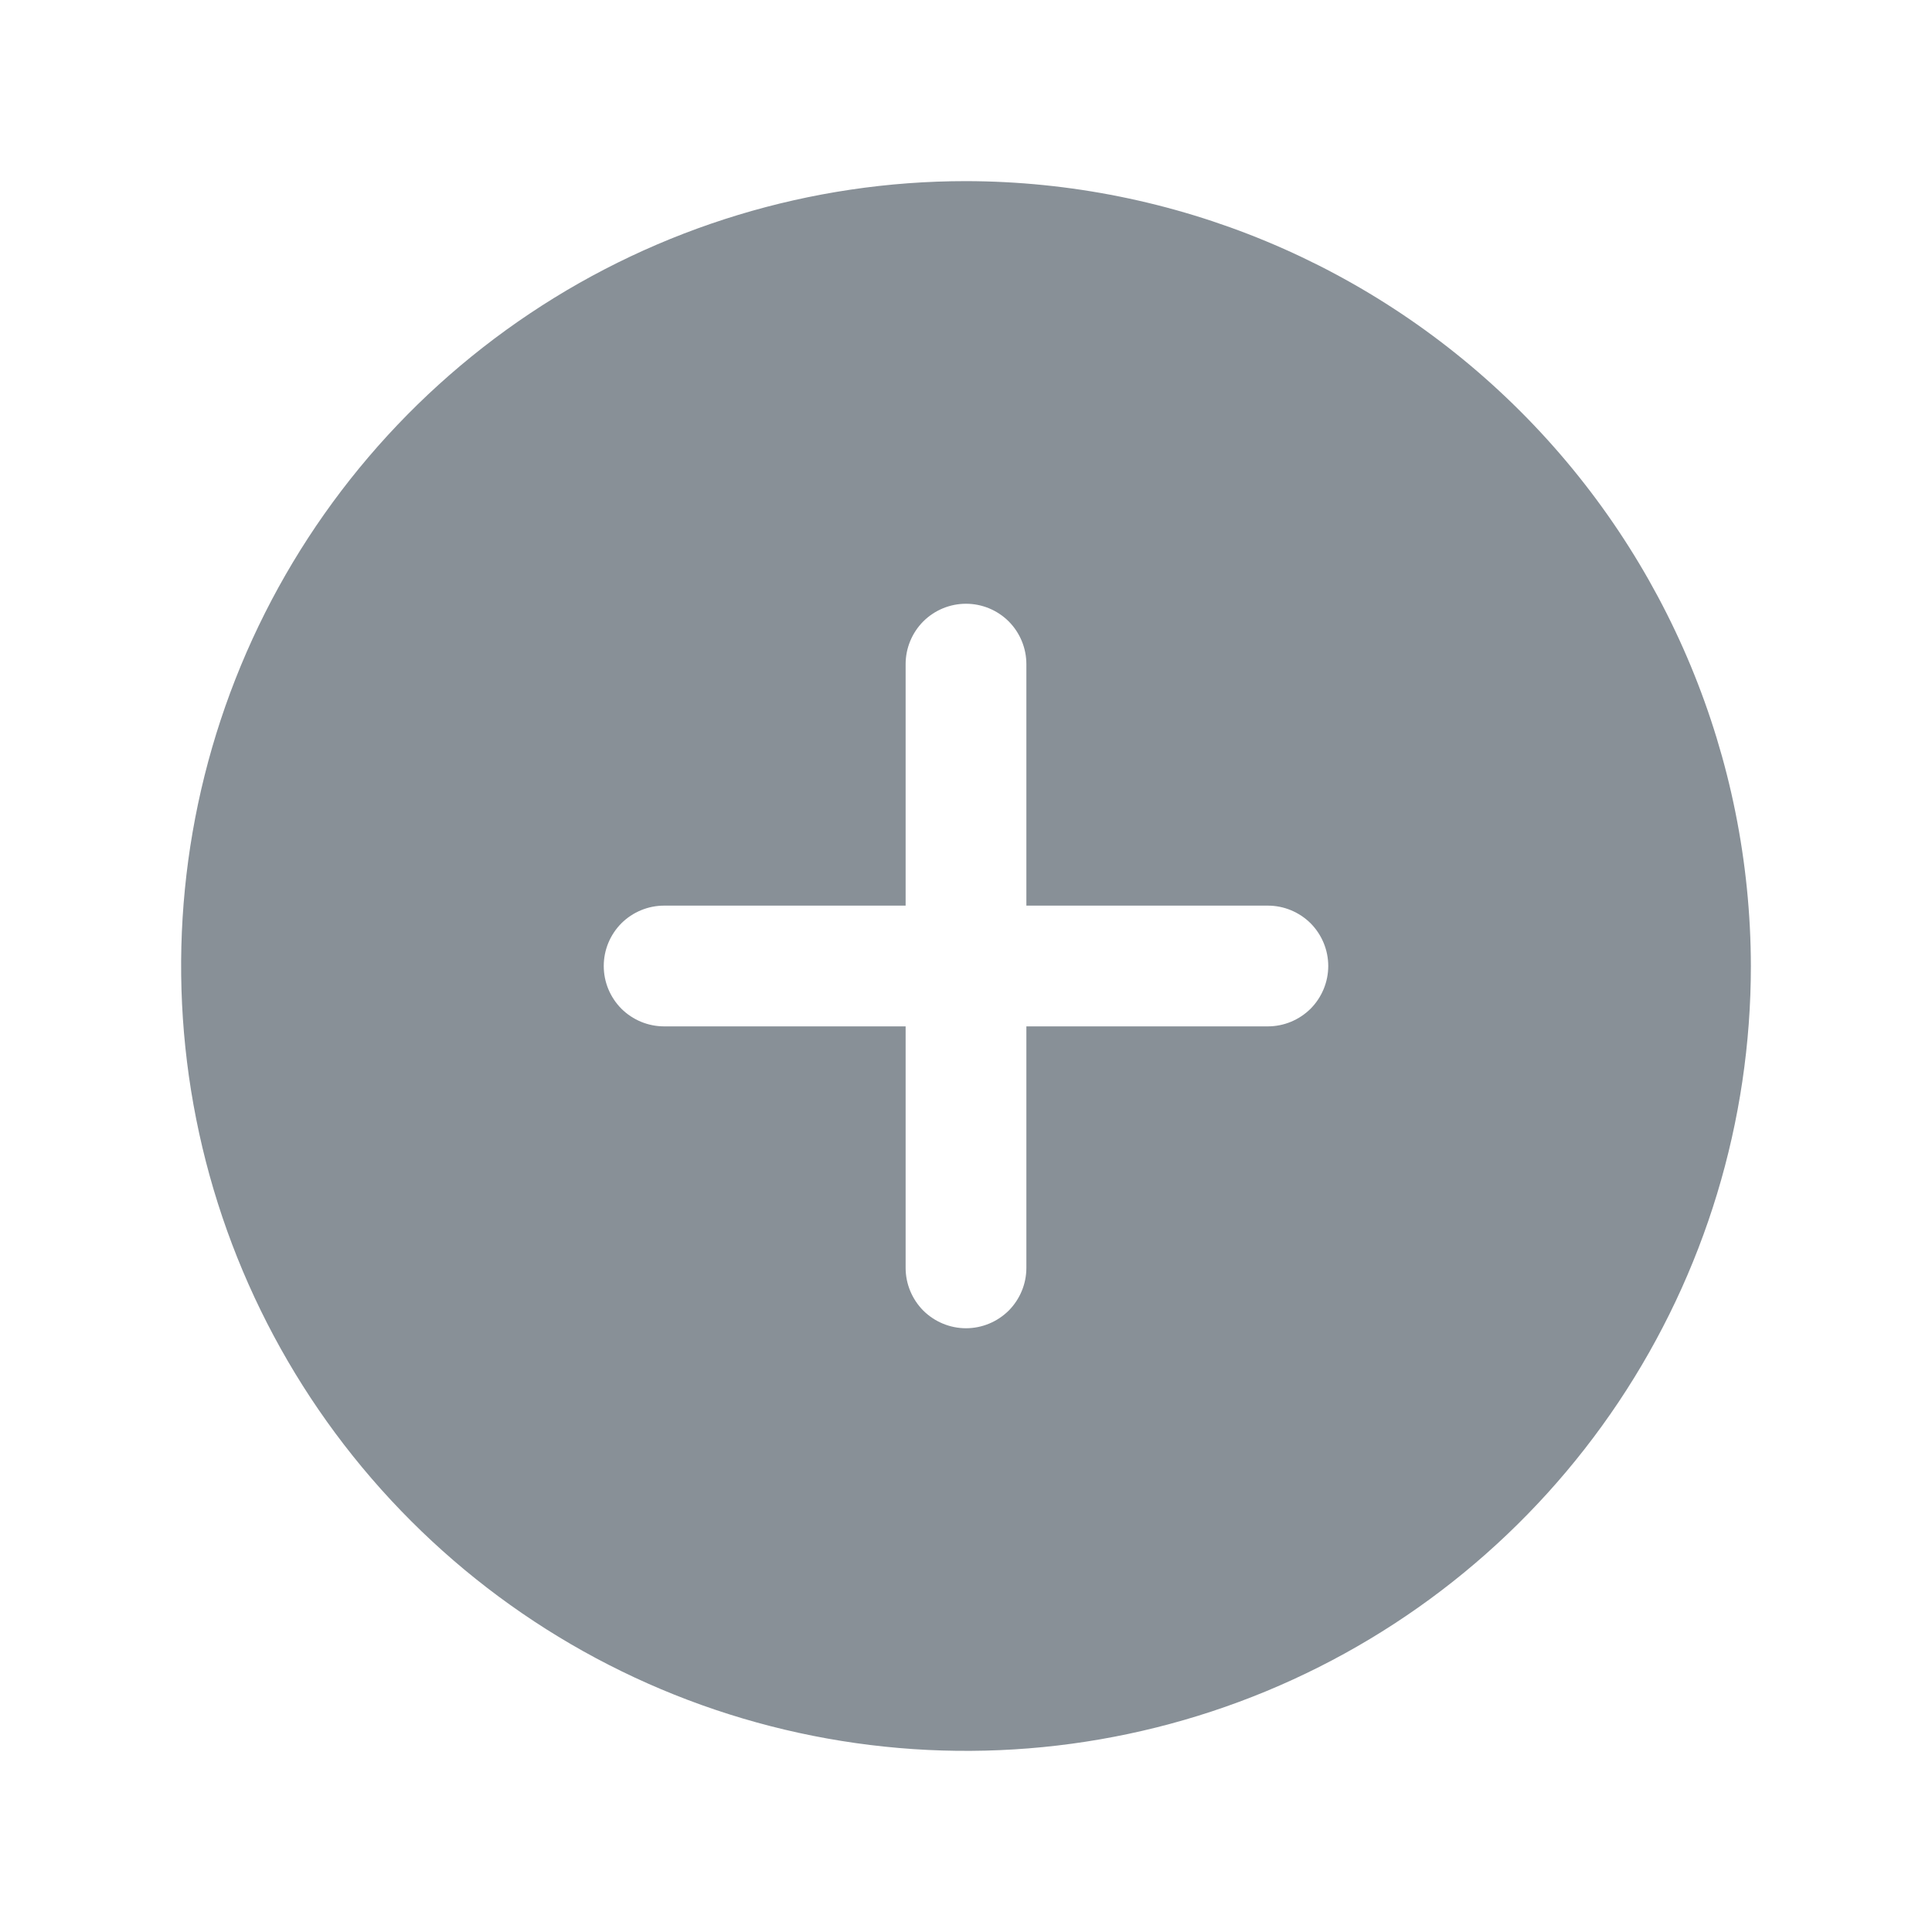
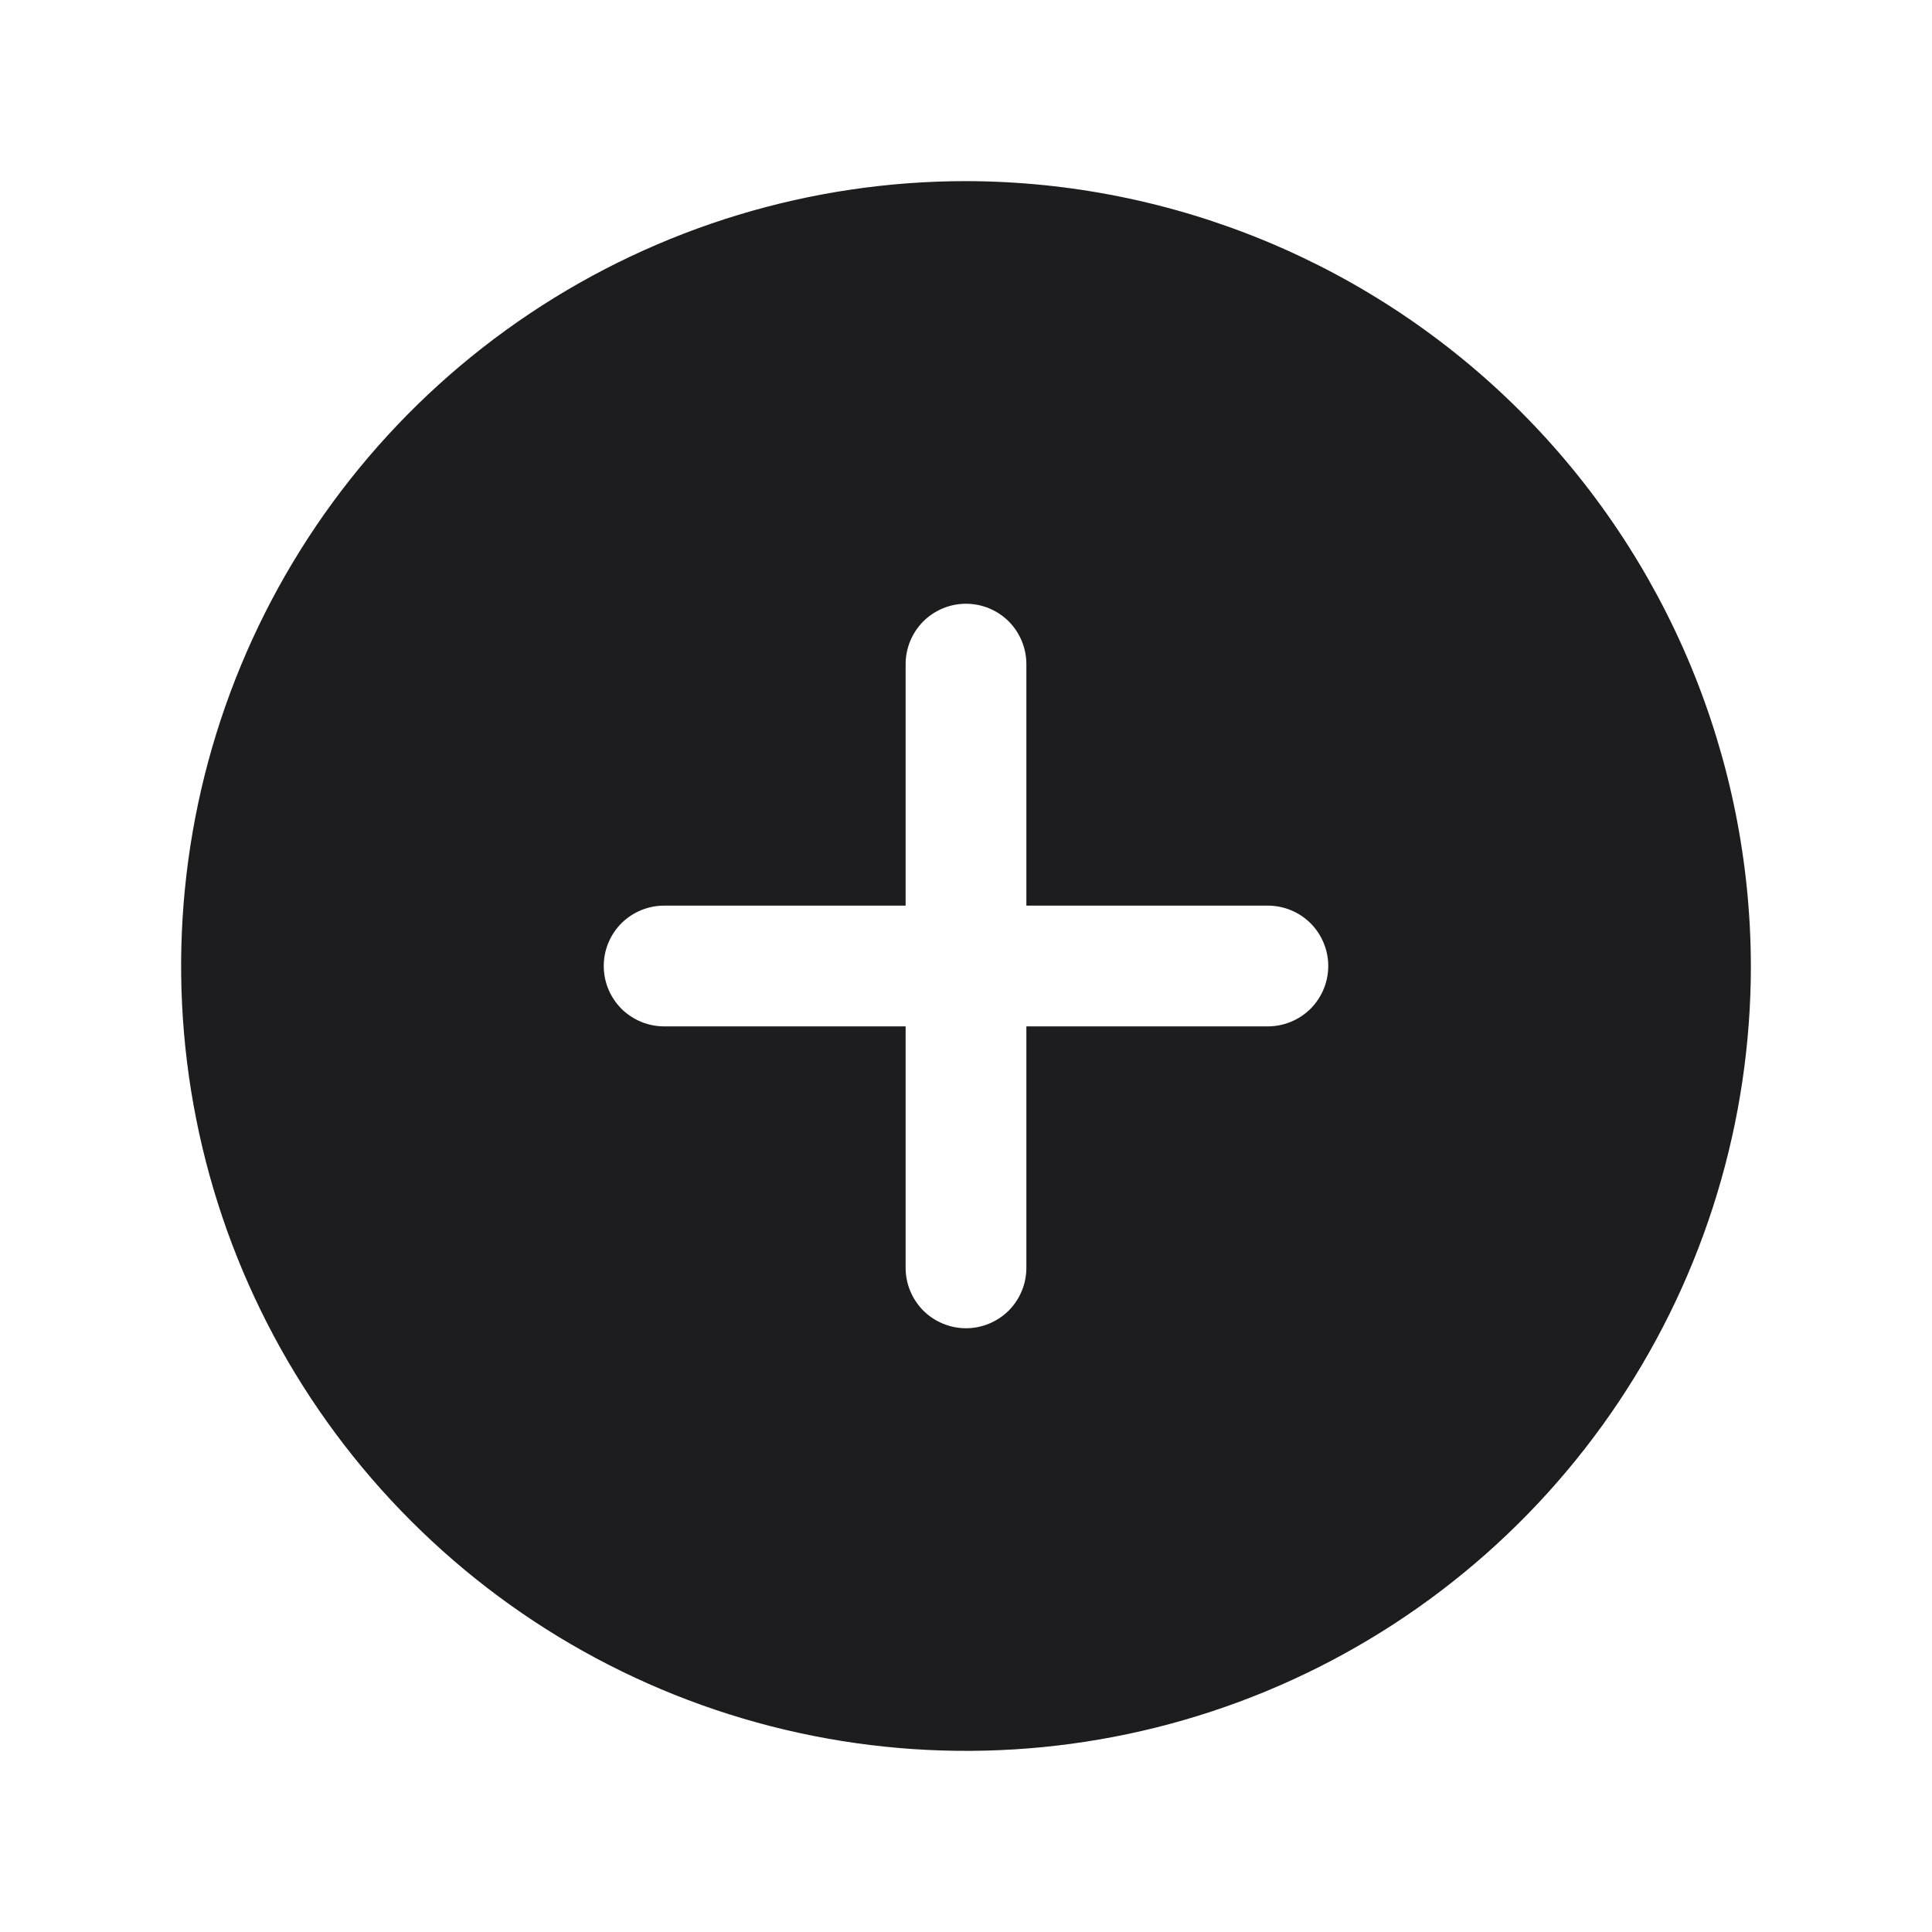
<svg xmlns="http://www.w3.org/2000/svg" width="36" height="36" viewBox="0 0 36 36" fill="none">
-   <path d="M18 3.375C15.107 3.375 12.28 4.233 9.875 5.84C7.47 7.447 5.595 9.731 4.488 12.403C3.381 15.076 3.092 18.016 3.656 20.853C4.22 23.69 5.613 26.296 7.659 28.341C9.704 30.387 12.31 31.78 15.147 32.344C17.984 32.908 20.924 32.619 23.597 31.512C26.269 30.405 28.553 28.53 30.16 26.125C31.767 23.72 32.625 20.893 32.625 18C32.618 14.123 31.074 10.408 28.333 7.667C25.592 4.926 21.877 3.382 18 3.375ZM23.625 19.125H19.125V23.625C19.125 23.923 19.006 24.209 18.796 24.421C18.584 24.631 18.298 24.75 18 24.75C17.702 24.75 17.416 24.631 17.204 24.421C16.994 24.209 16.875 23.923 16.875 23.625V19.125H12.375C12.077 19.125 11.79 19.006 11.579 18.796C11.368 18.584 11.25 18.298 11.25 18C11.25 17.702 11.368 17.416 11.579 17.204C11.79 16.994 12.077 16.875 12.375 16.875H16.875V12.375C16.875 12.077 16.994 11.79 17.204 11.579C17.416 11.368 17.702 11.25 18 11.25C18.298 11.25 18.584 11.368 18.796 11.579C19.006 11.79 19.125 12.077 19.125 12.375V16.875H23.625C23.923 16.875 24.209 16.994 24.421 17.204C24.631 17.416 24.75 17.702 24.75 18C24.75 18.298 24.631 18.584 24.421 18.796C24.209 19.006 23.923 19.125 23.625 19.125Z" fill="#889097" />
+   <path d="M18 3.375C15.107 3.375 12.28 4.233 9.875 5.84C7.47 7.447 5.595 9.731 4.488 12.403C3.381 15.076 3.092 18.016 3.656 20.853C4.22 23.69 5.613 26.296 7.659 28.341C9.704 30.387 12.31 31.78 15.147 32.344C17.984 32.908 20.924 32.619 23.597 31.512C26.269 30.405 28.553 28.53 30.16 26.125C31.767 23.72 32.625 20.893 32.625 18C32.618 14.123 31.074 10.408 28.333 7.667C25.592 4.926 21.877 3.382 18 3.375ZM23.625 19.125H19.125V23.625C19.125 23.923 19.006 24.209 18.796 24.421C18.584 24.631 18.298 24.75 18 24.75C17.702 24.75 17.416 24.631 17.204 24.421C16.994 24.209 16.875 23.923 16.875 23.625V19.125H12.375C12.077 19.125 11.79 19.006 11.579 18.796C11.368 18.584 11.25 18.298 11.25 18C11.25 17.702 11.368 17.416 11.579 17.204C11.79 16.994 12.077 16.875 12.375 16.875H16.875V12.375C16.875 12.077 16.994 11.79 17.204 11.579C17.416 11.368 17.702 11.25 18 11.25C18.298 11.25 18.584 11.368 18.796 11.579C19.006 11.79 19.125 12.077 19.125 12.375V16.875H23.625C23.923 16.875 24.209 16.994 24.421 17.204C24.631 17.416 24.75 17.702 24.75 18C24.75 18.298 24.631 18.584 24.421 18.796C24.209 19.006 23.923 19.125 23.625 19.125Z" fill="#1D1D1F" />
</svg>
